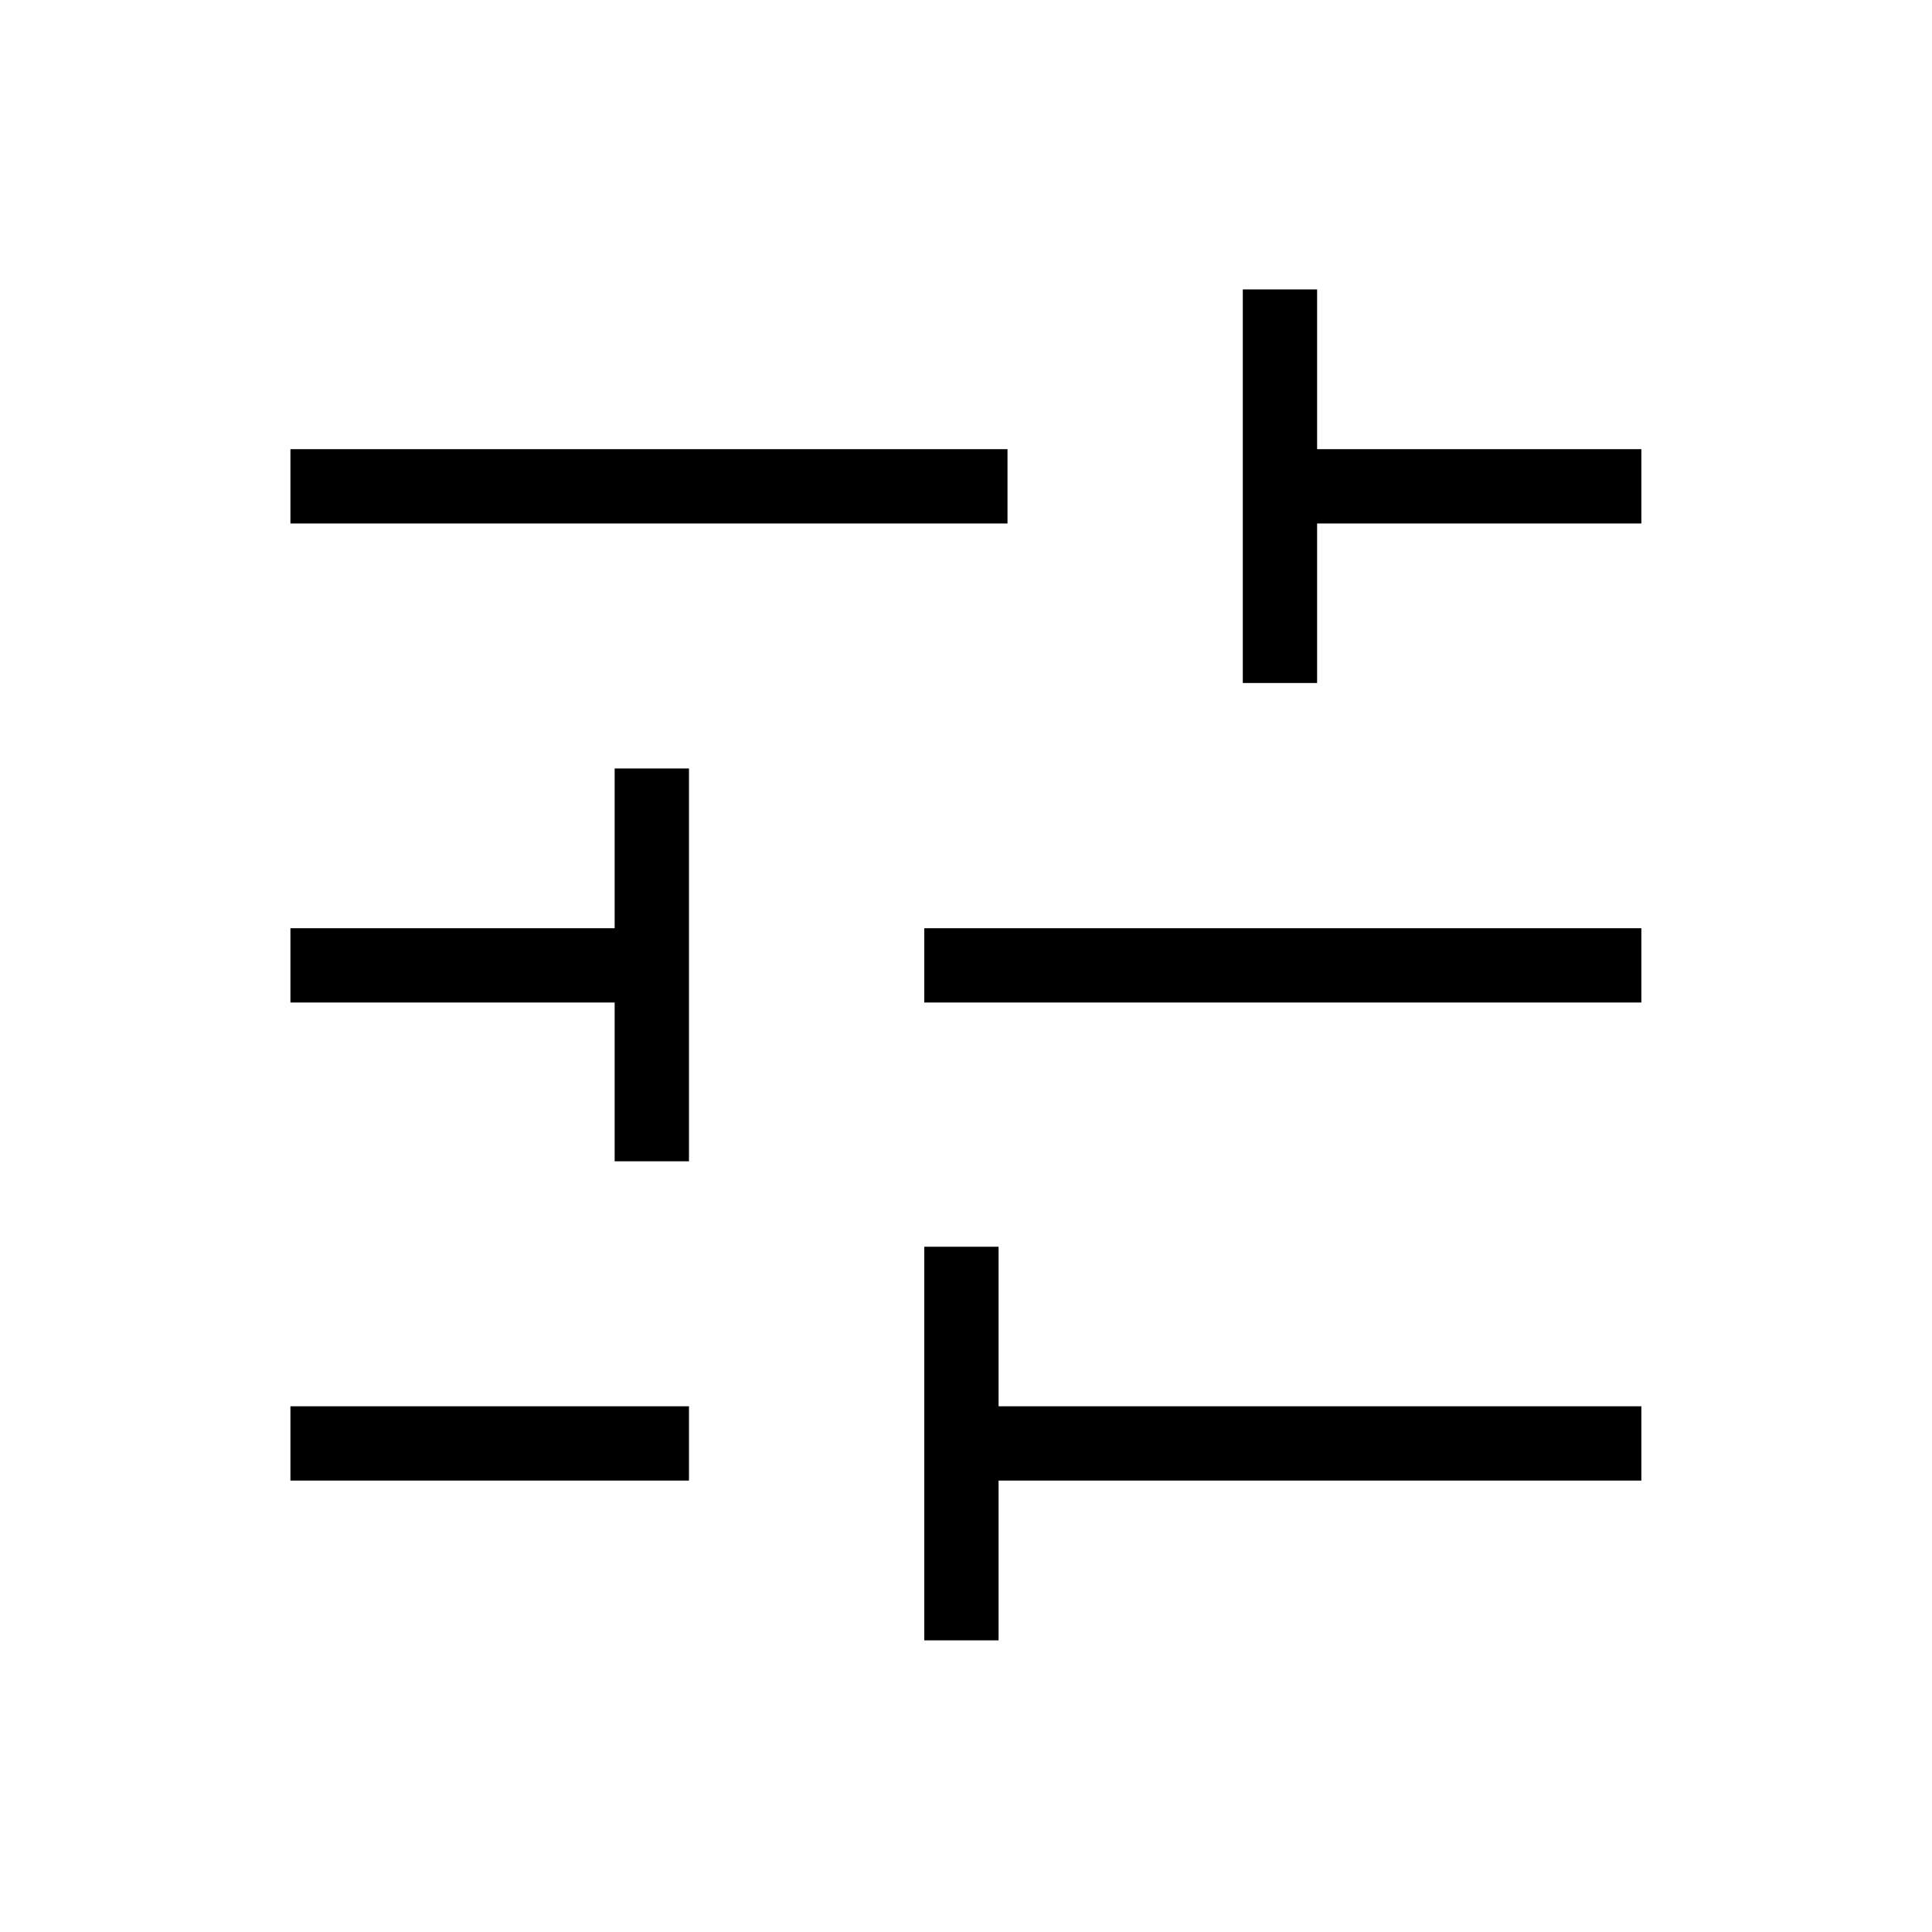
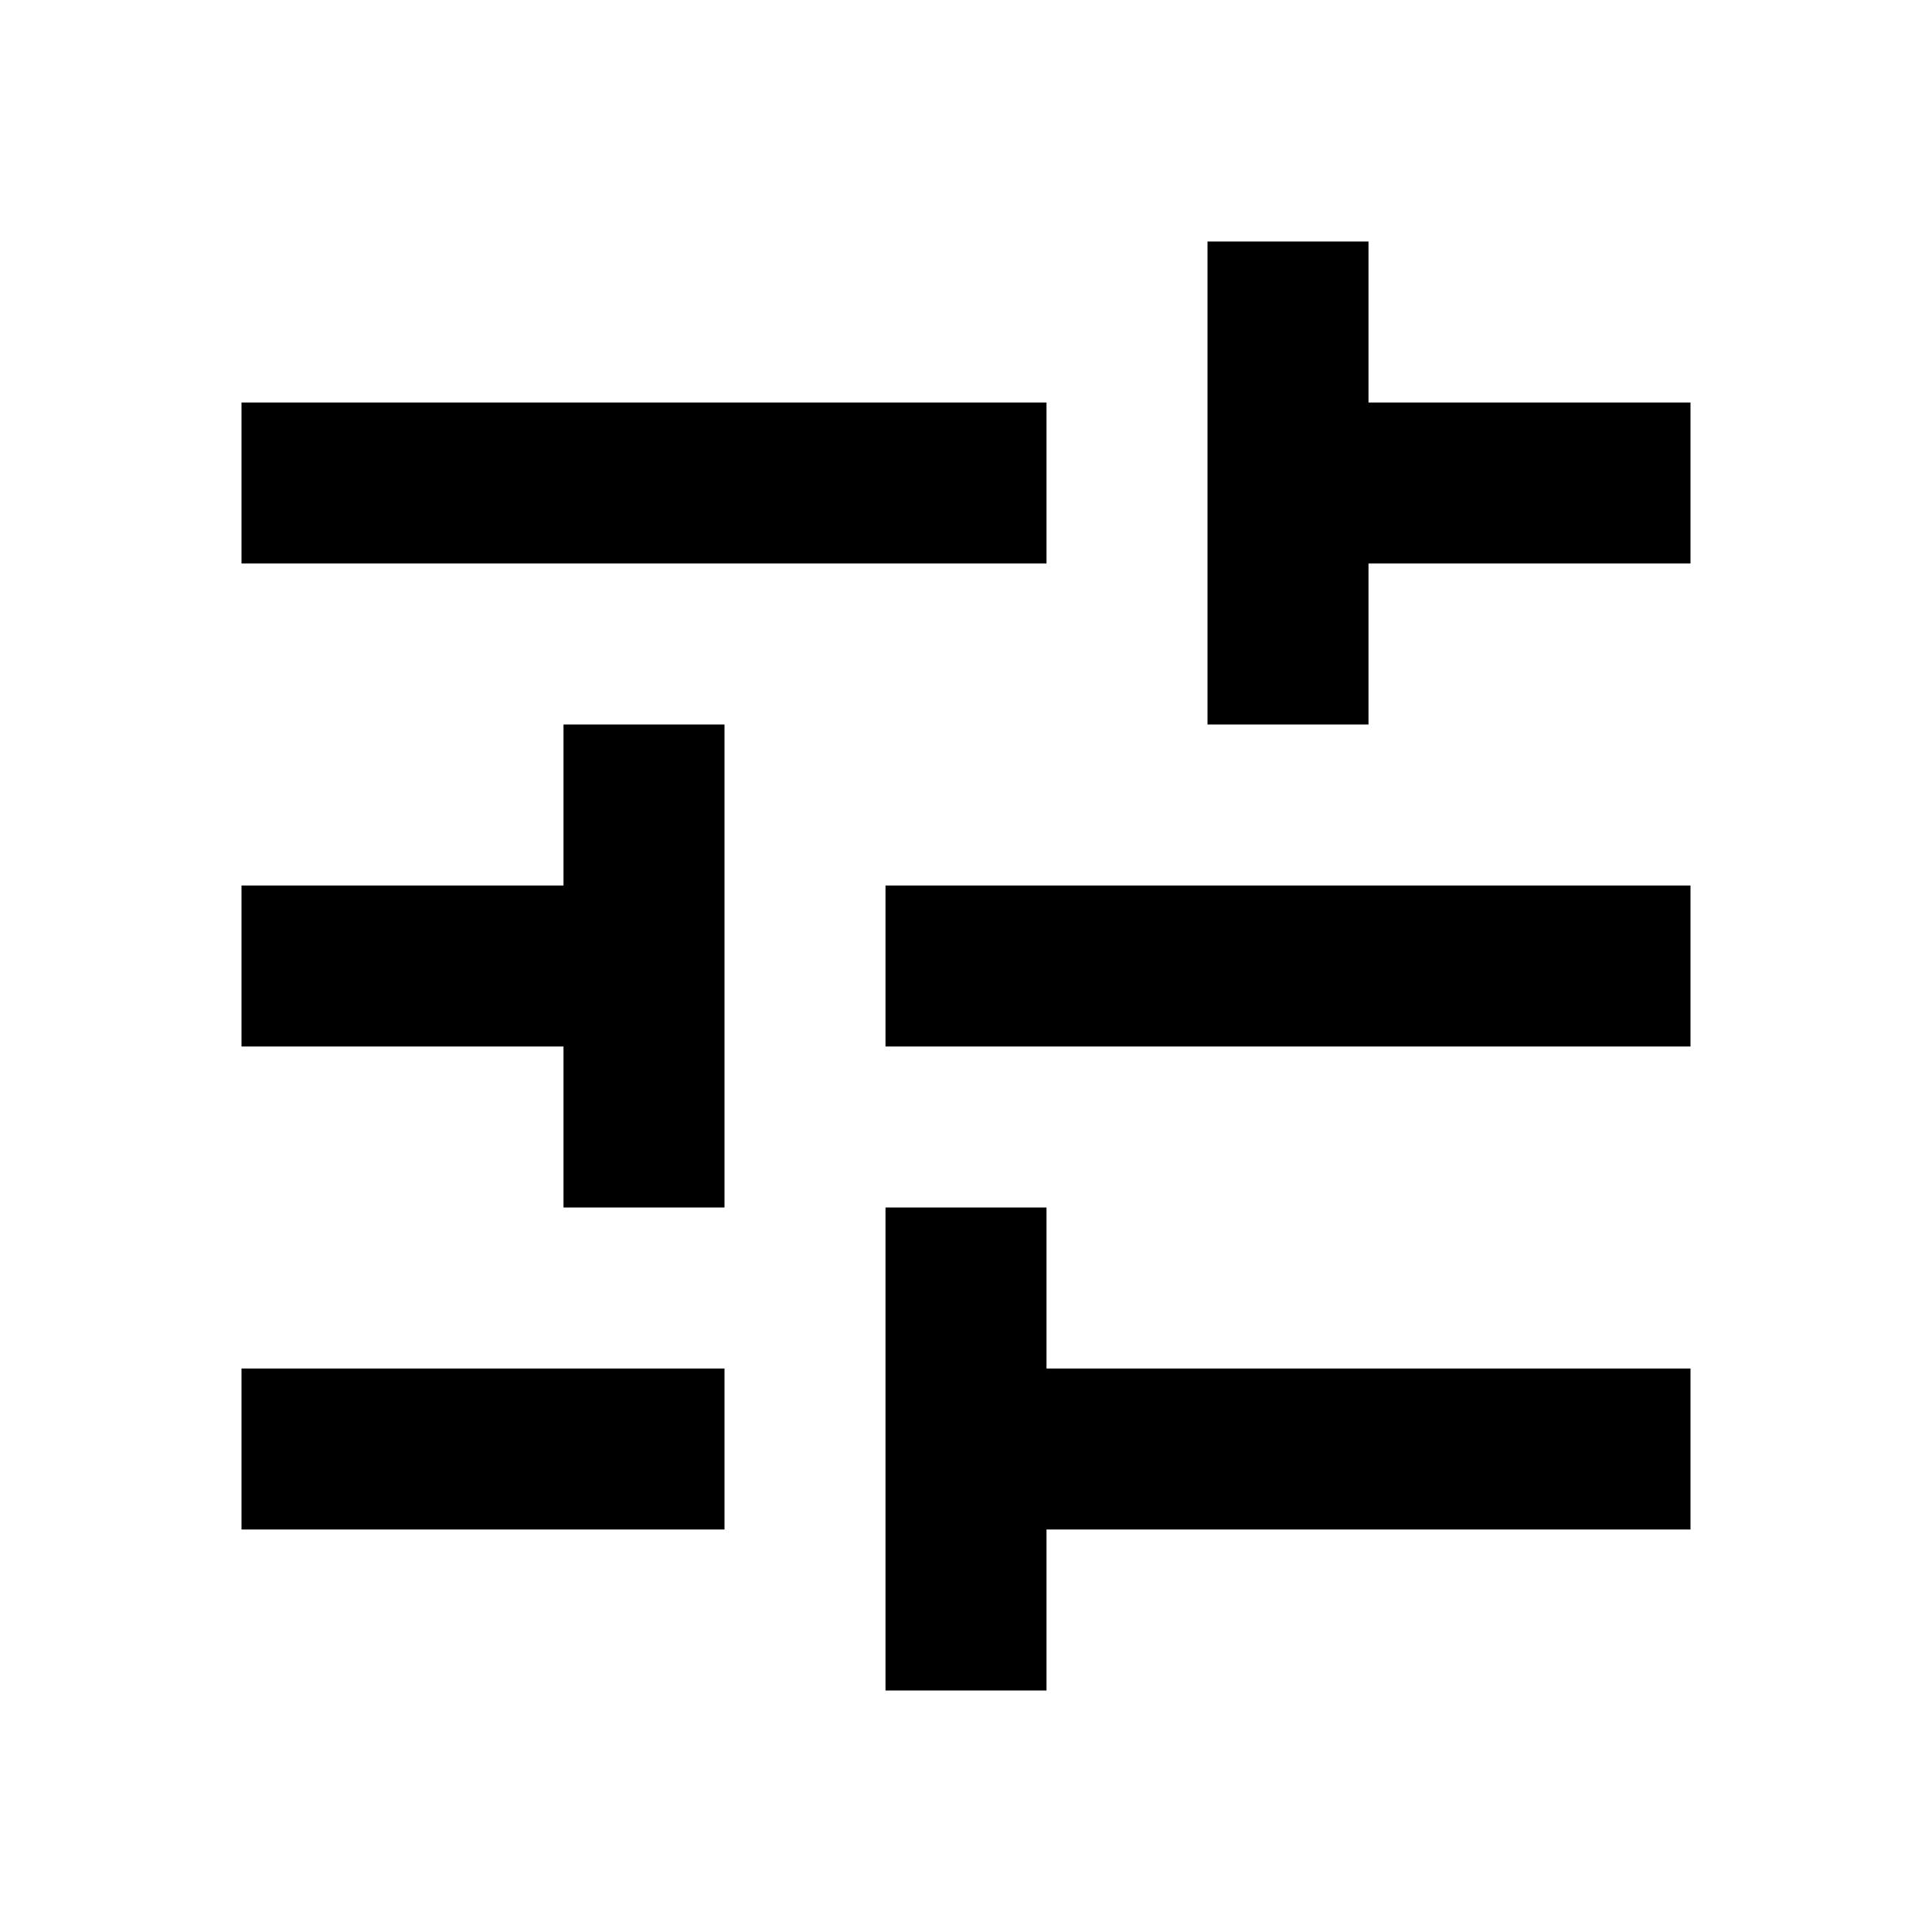
- <svg xmlns="http://www.w3.org/2000/svg" height="24px" viewBox="0 -960 960 960" width="24px" fill="currentColor">
-   <path d="M459.27-144.92V-340.5h36.92v79.27h319.39v36.92H496.19v79.39h-36.92Zm-314.96-79.39v-36.92h198.04v36.92H144.31Zm161.11-158.65v-78.89H144.31v-36.92h161.11v-79.38h36.93v195.19h-36.93Zm153.85-78.89v-36.92h356.31v36.92H459.27Zm158.27-158.77v-195.57h36.92v79.38h161.12v36.93H654.46v79.26h-36.92Zm-473.23-79.26v-36.93h356.31v36.93H144.31Z" />
+ <svg xmlns="http://www.w3.org/2000/svg" height="24px" viewBox="0 -960 960 960" width="24px">
+   <path d="M440-120v-240h80v80h320v80H520v80h-80Zm-320-80v-80h240v80H120Zm160-160v-80H120v-80h160v-80h80v240h-80Zm160-80v-80h400v80H440Zm160-160v-240h80v80h160v80H680v80h-80Zm-480-80v-80h400v80H120Z" />
</svg>
